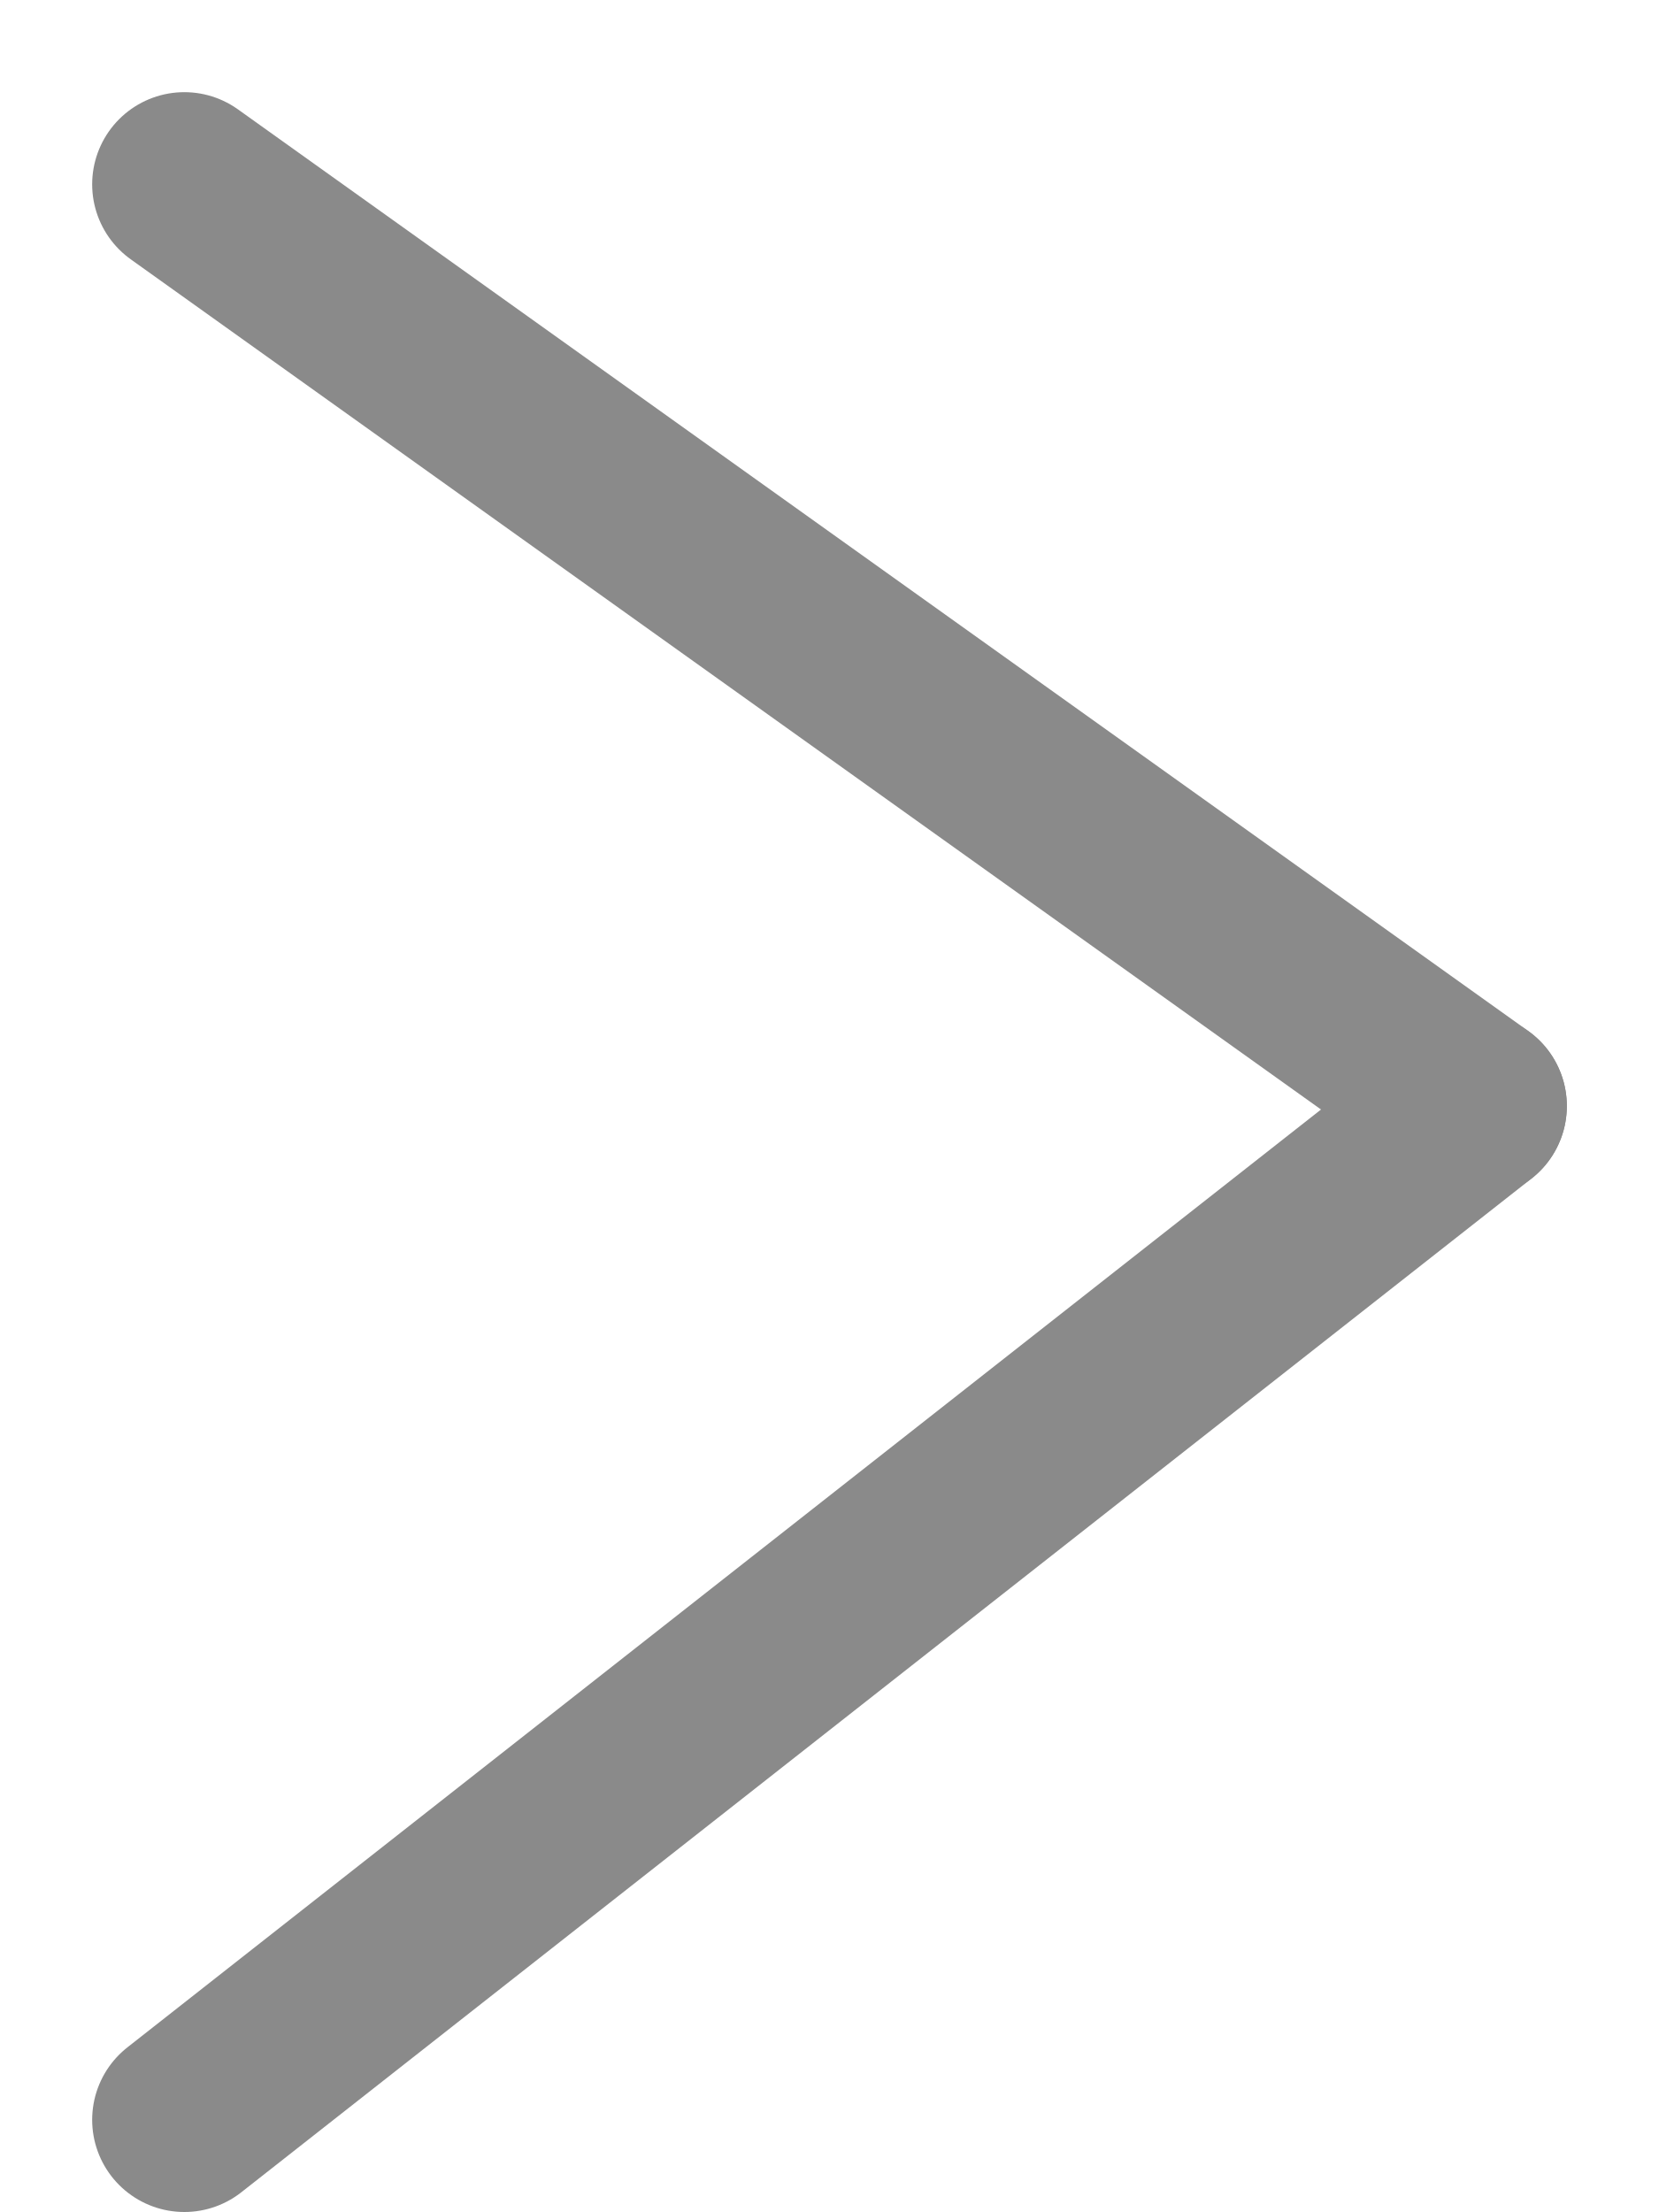
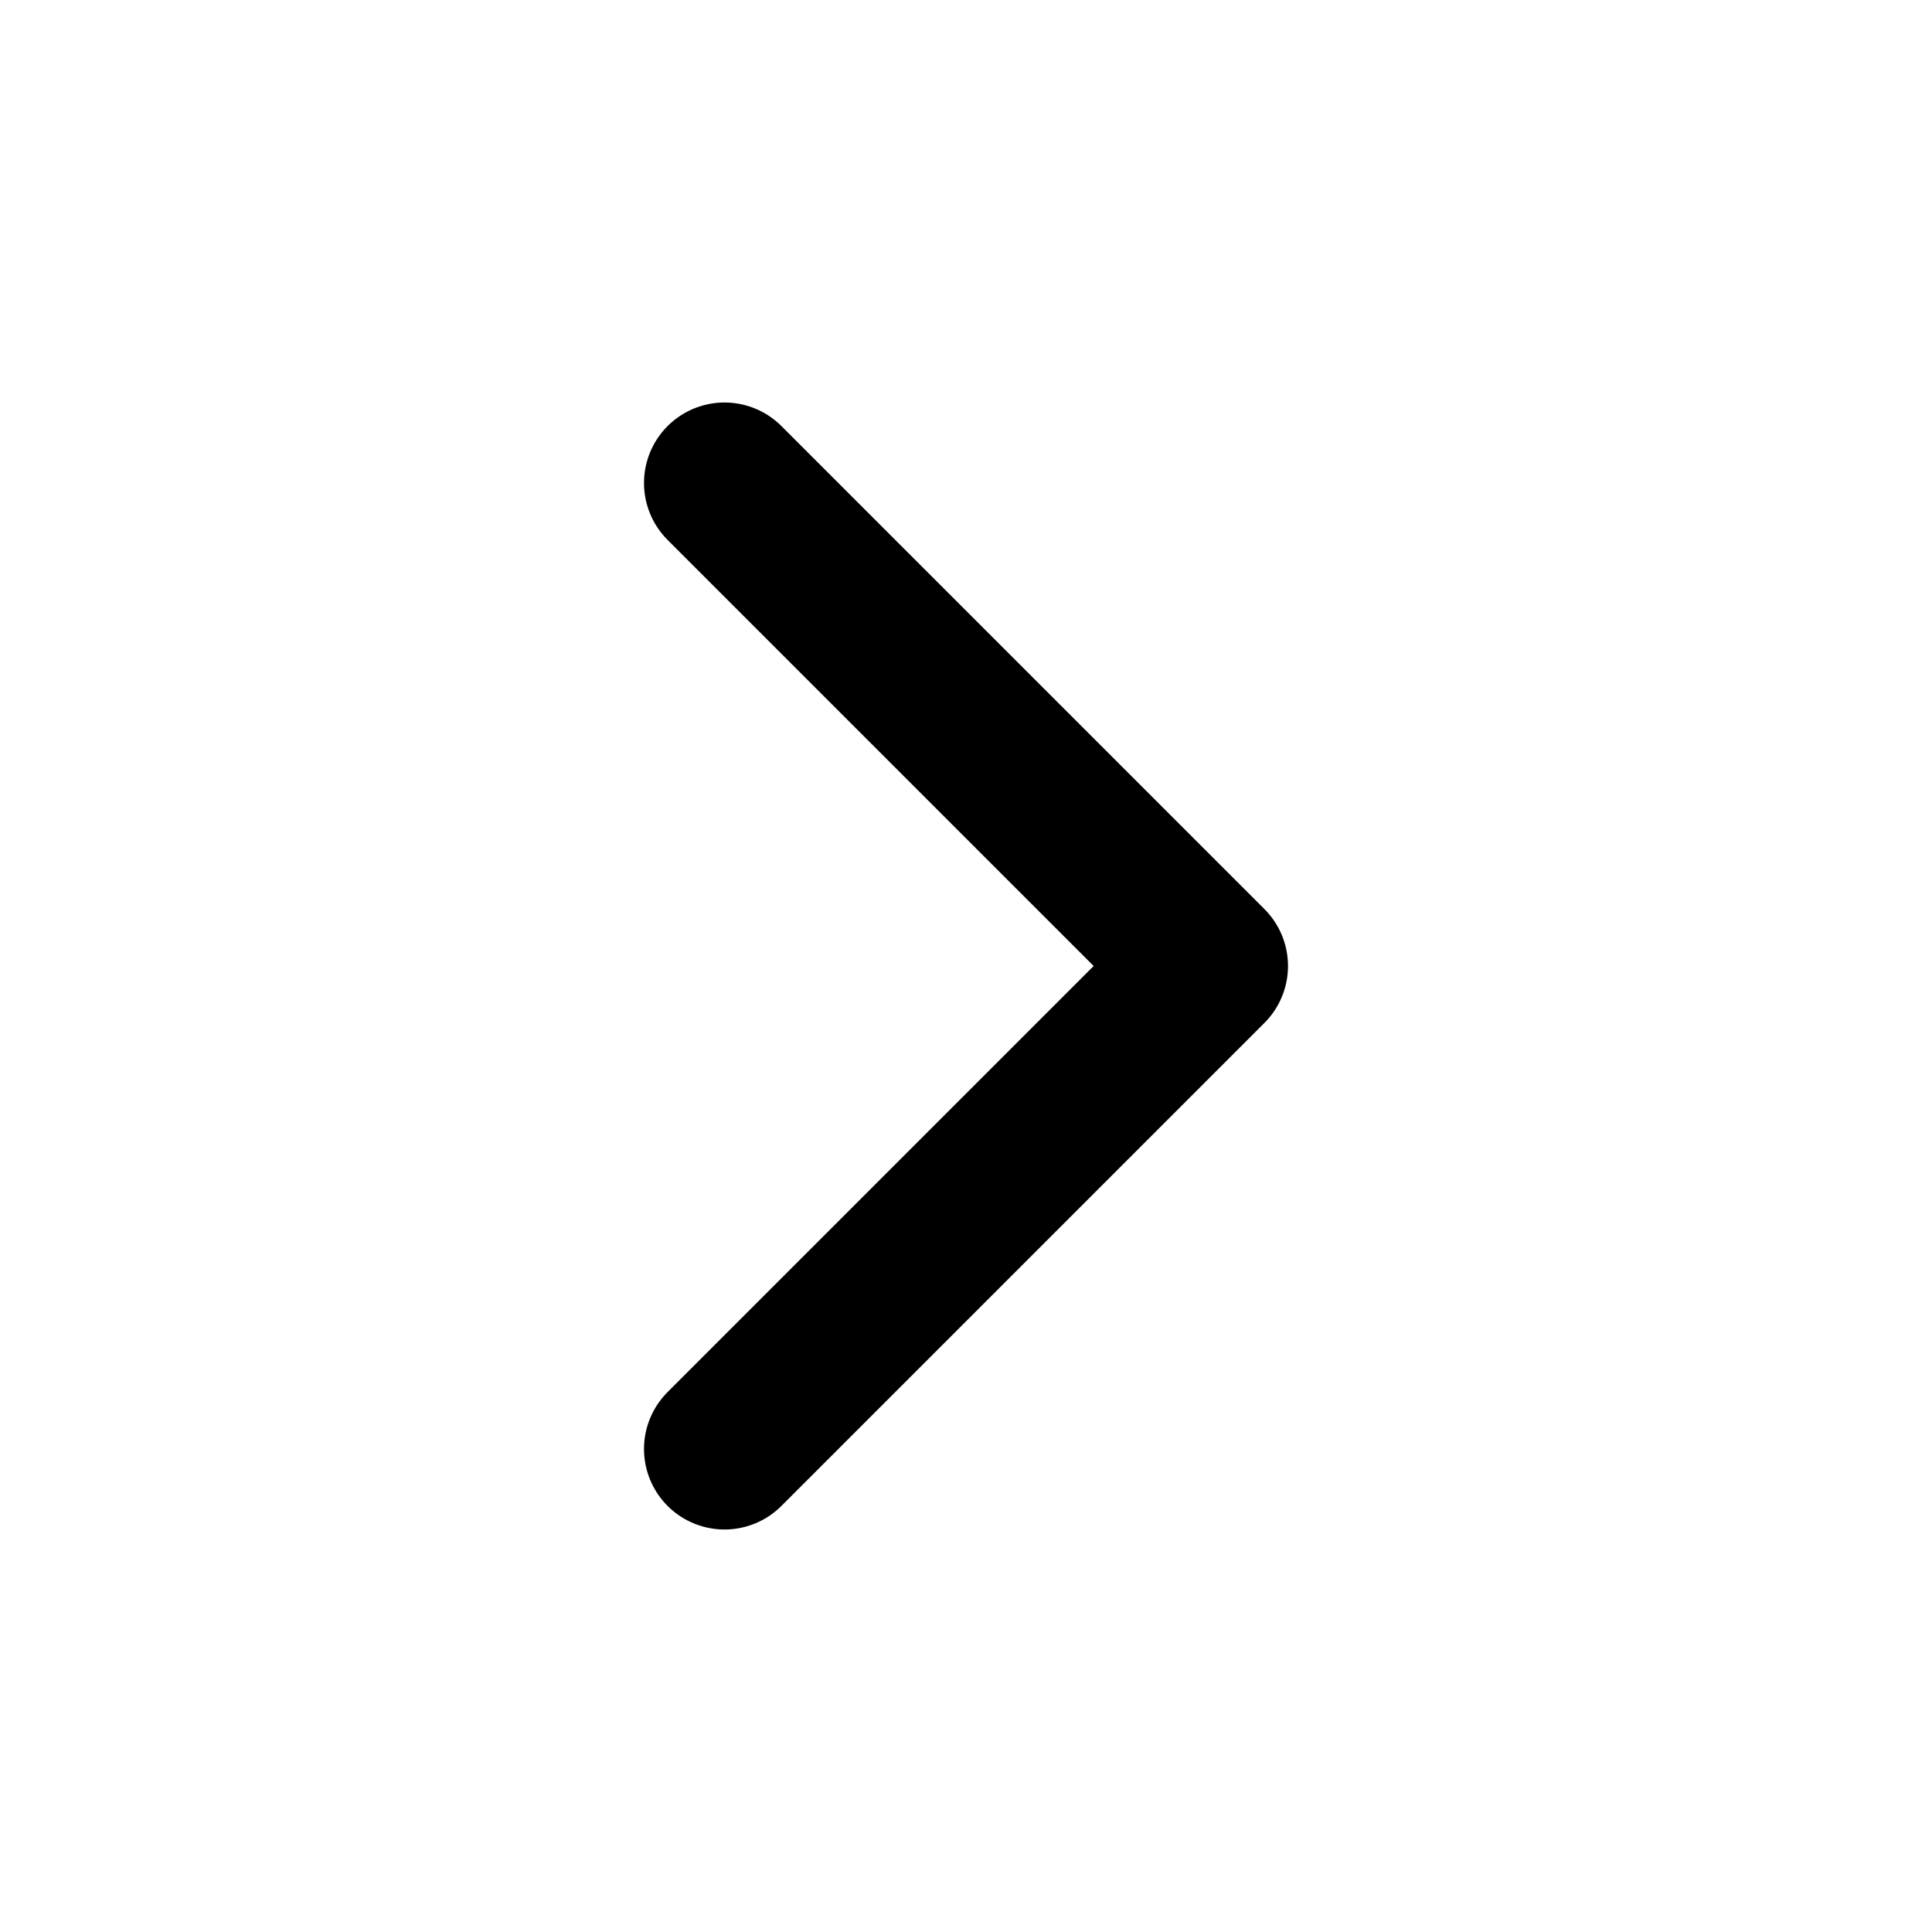
- <svg xmlns="http://www.w3.org/2000/svg" width="9" height="12" viewBox="0 0 9 12" fill="none">
-   <path d="M1 1L8 6" stroke="#8A8A8A" stroke-linecap="round" />
-   <path d="M1 11.5L8 6" stroke="#8A8A8A" stroke-linecap="round" />
+ <svg xmlns="http://www.w3.org/2000/svg" width="24" height="24" viewBox="0 0 24 24" fill="none">
+   <path d="M9 18L15 12L9 6" stroke="black" stroke-width="2" stroke-linecap="round" stroke-linejoin="round" />
</svg>
